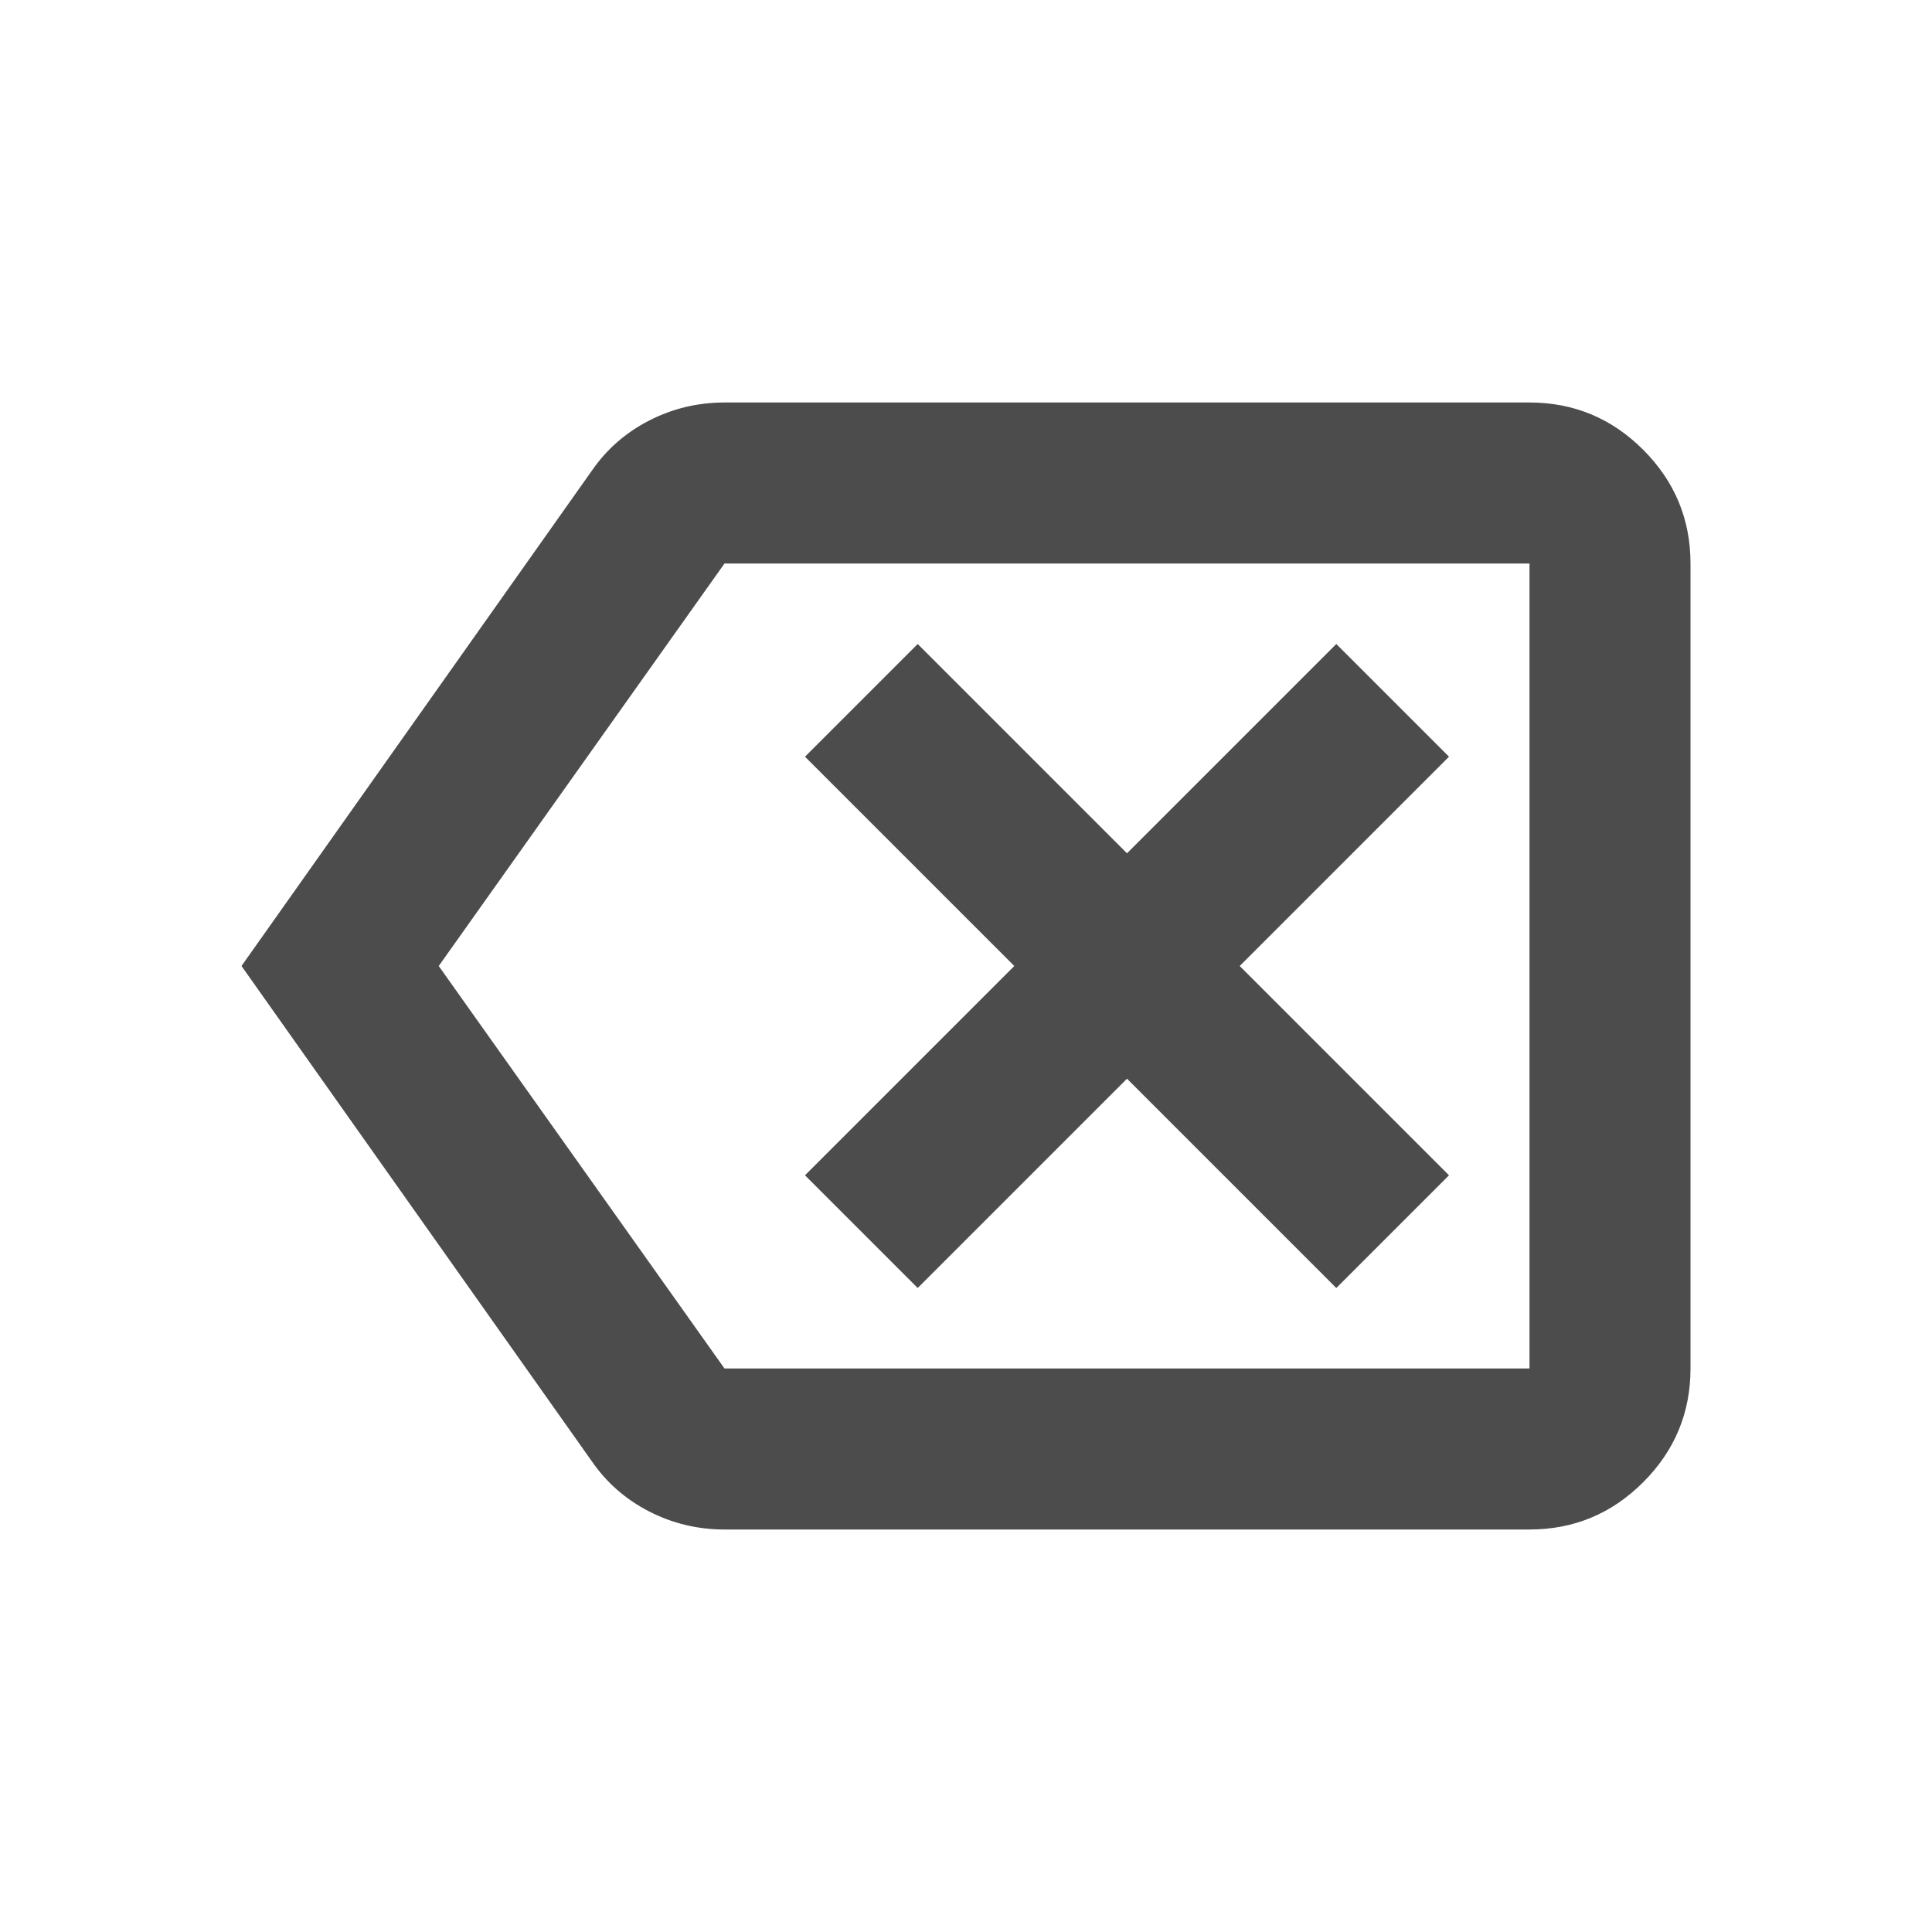
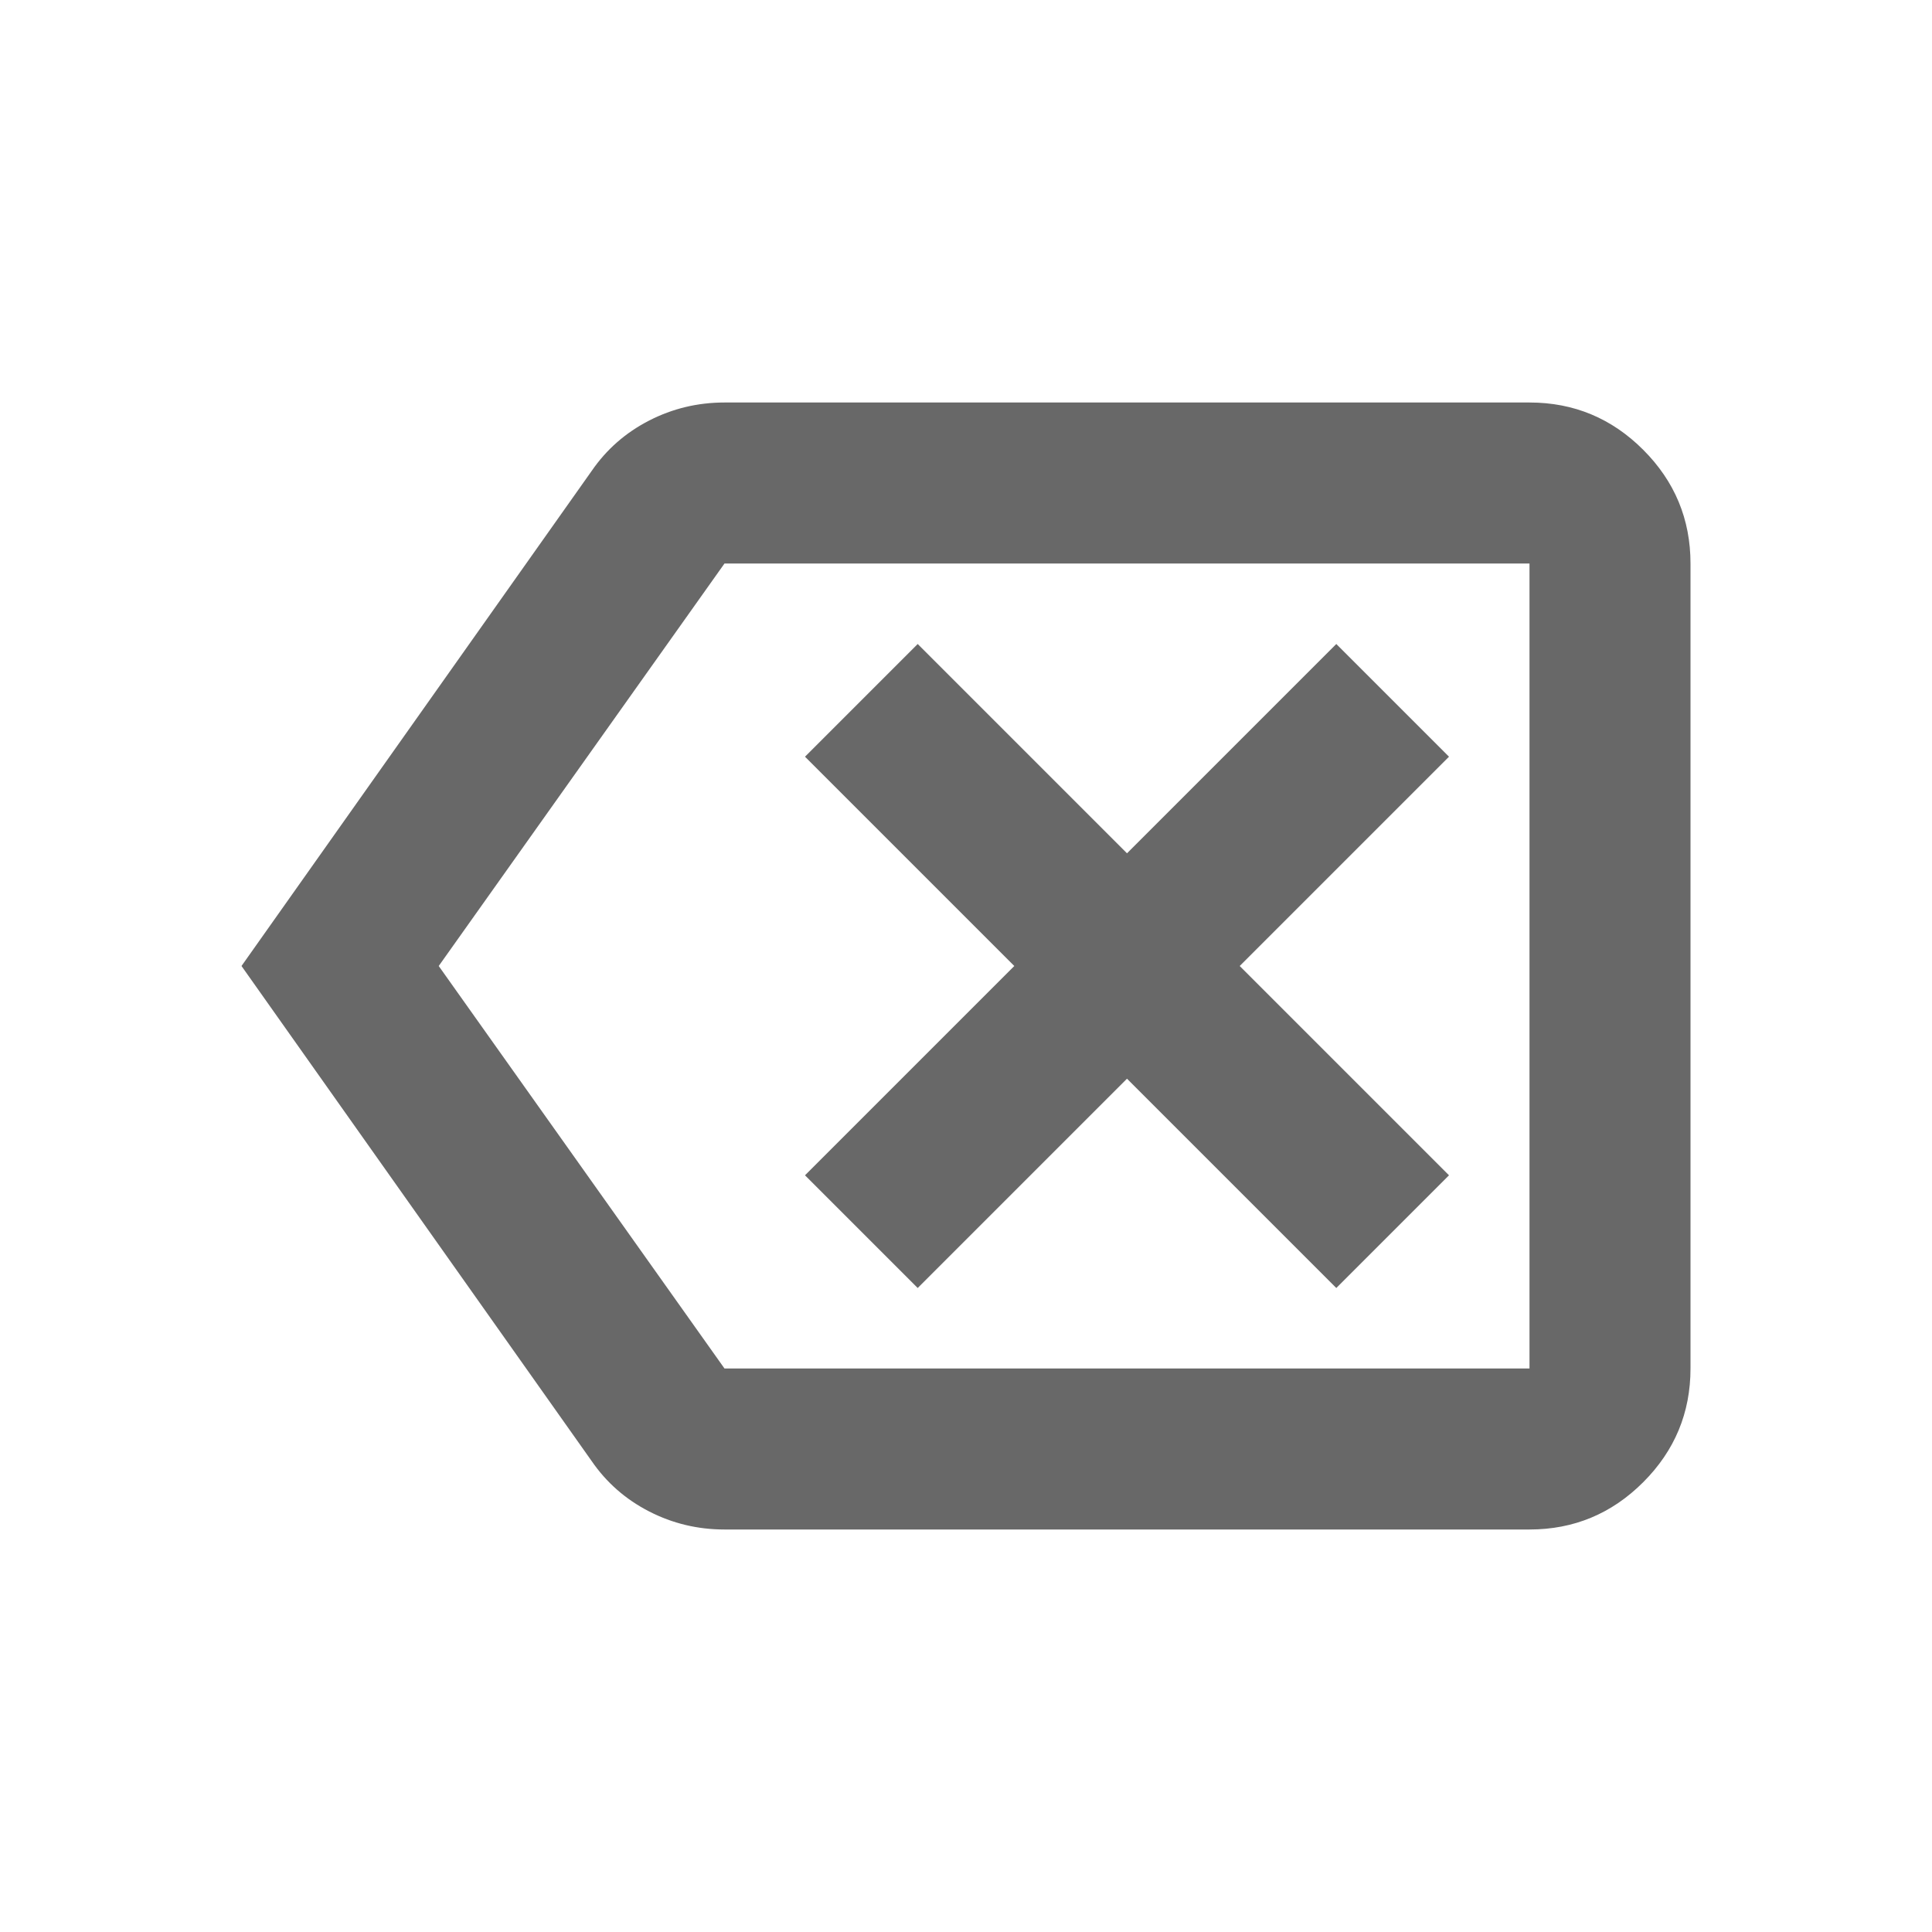
<svg xmlns="http://www.w3.org/2000/svg" height="24" viewBox="0 -960 960 960" width="24">
-   <path fill="#4c4c4c" d="M360-200q-20 0-37.5-9T294-234L120-480l174-246q11-16 28.5-25t37.5-9h400q33 0 56.5 23.5T840-680v400q0 33-23.5 56.5T760-200H360Zm400-80v-400 400Zm-400 0h400v-400H360L218-480l142 200Zm96-40 104-104 104 104 56-56-104-104 104-104-56-56-104 104-104-104-56 56 104 104-104 104 56 56Z" />
+   <path fill="#686868" d="M360-200q-20 0-37.5-9T294-234L120-480l174-246q11-16 28.5-25t37.5-9h400q33 0 56.5 23.5T840-680v400q0 33-23.5 56.5T760-200H360Zm400-80v-400 400Zm-400 0h400v-400H360L218-480l142 200Zm96-40 104-104 104 104 56-56-104-104 104-104-56-56-104 104-104-104-56 56 104 104-104 104 56 56Z" />
</svg>
